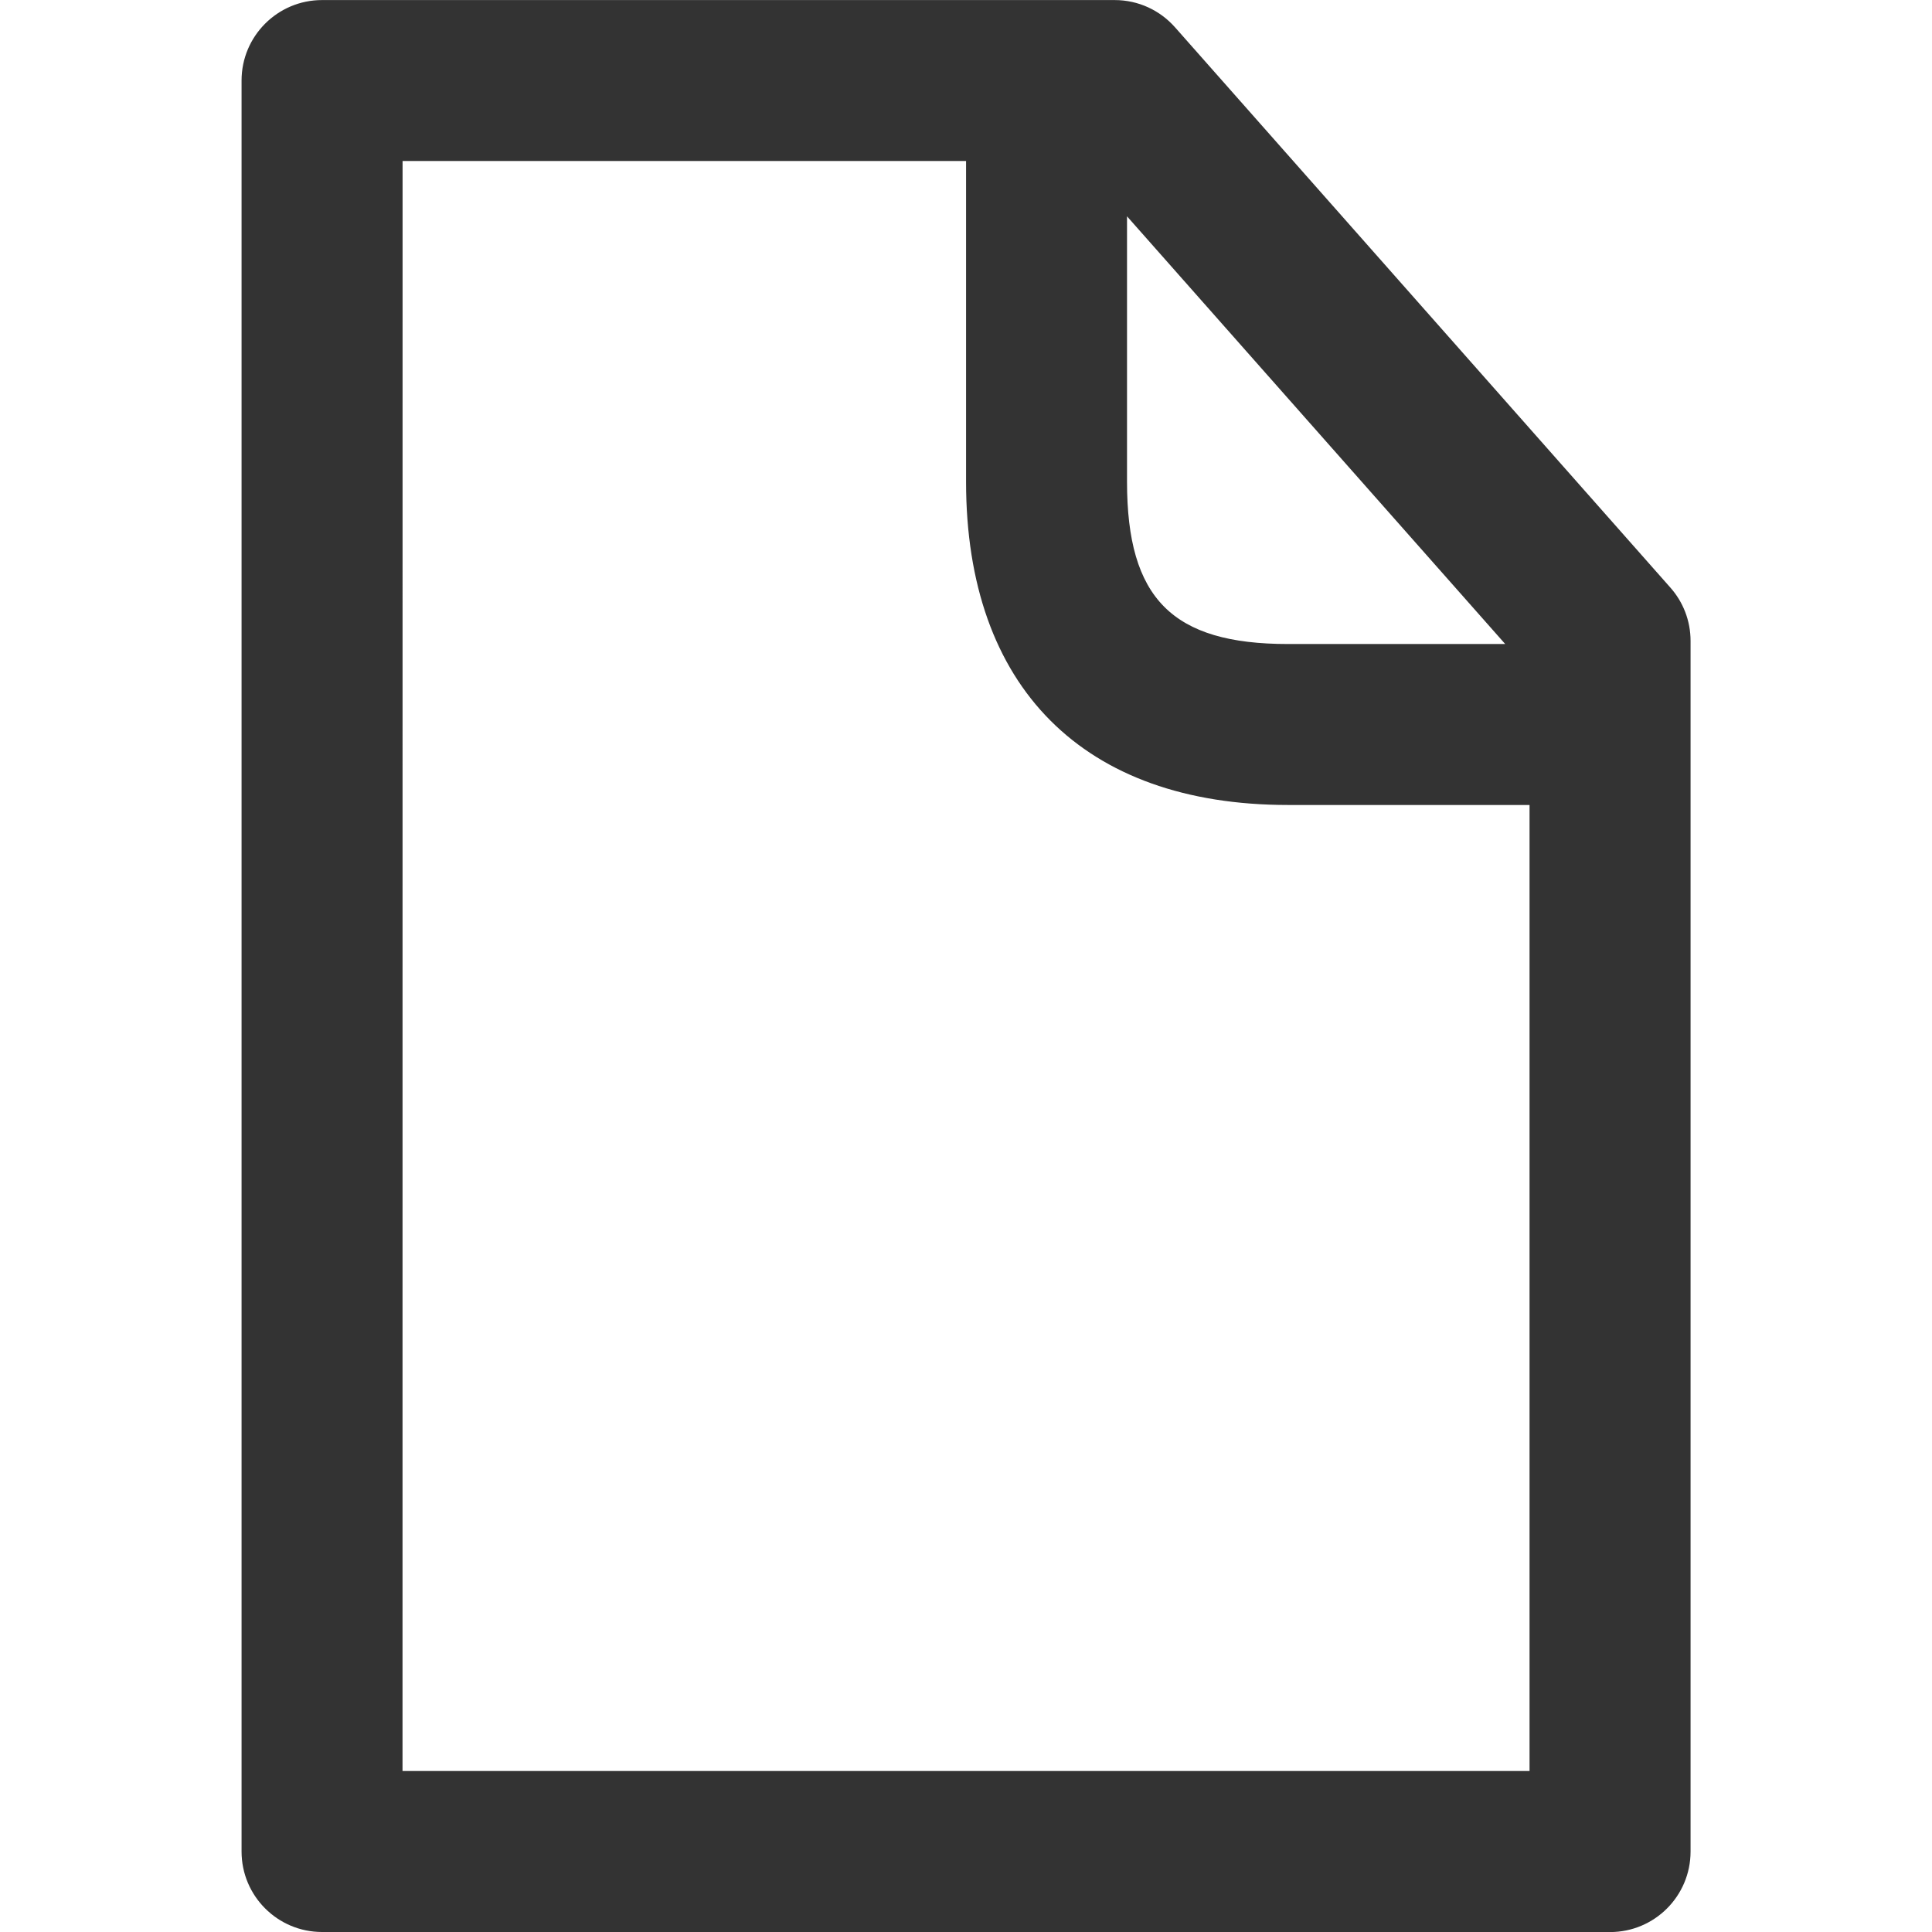
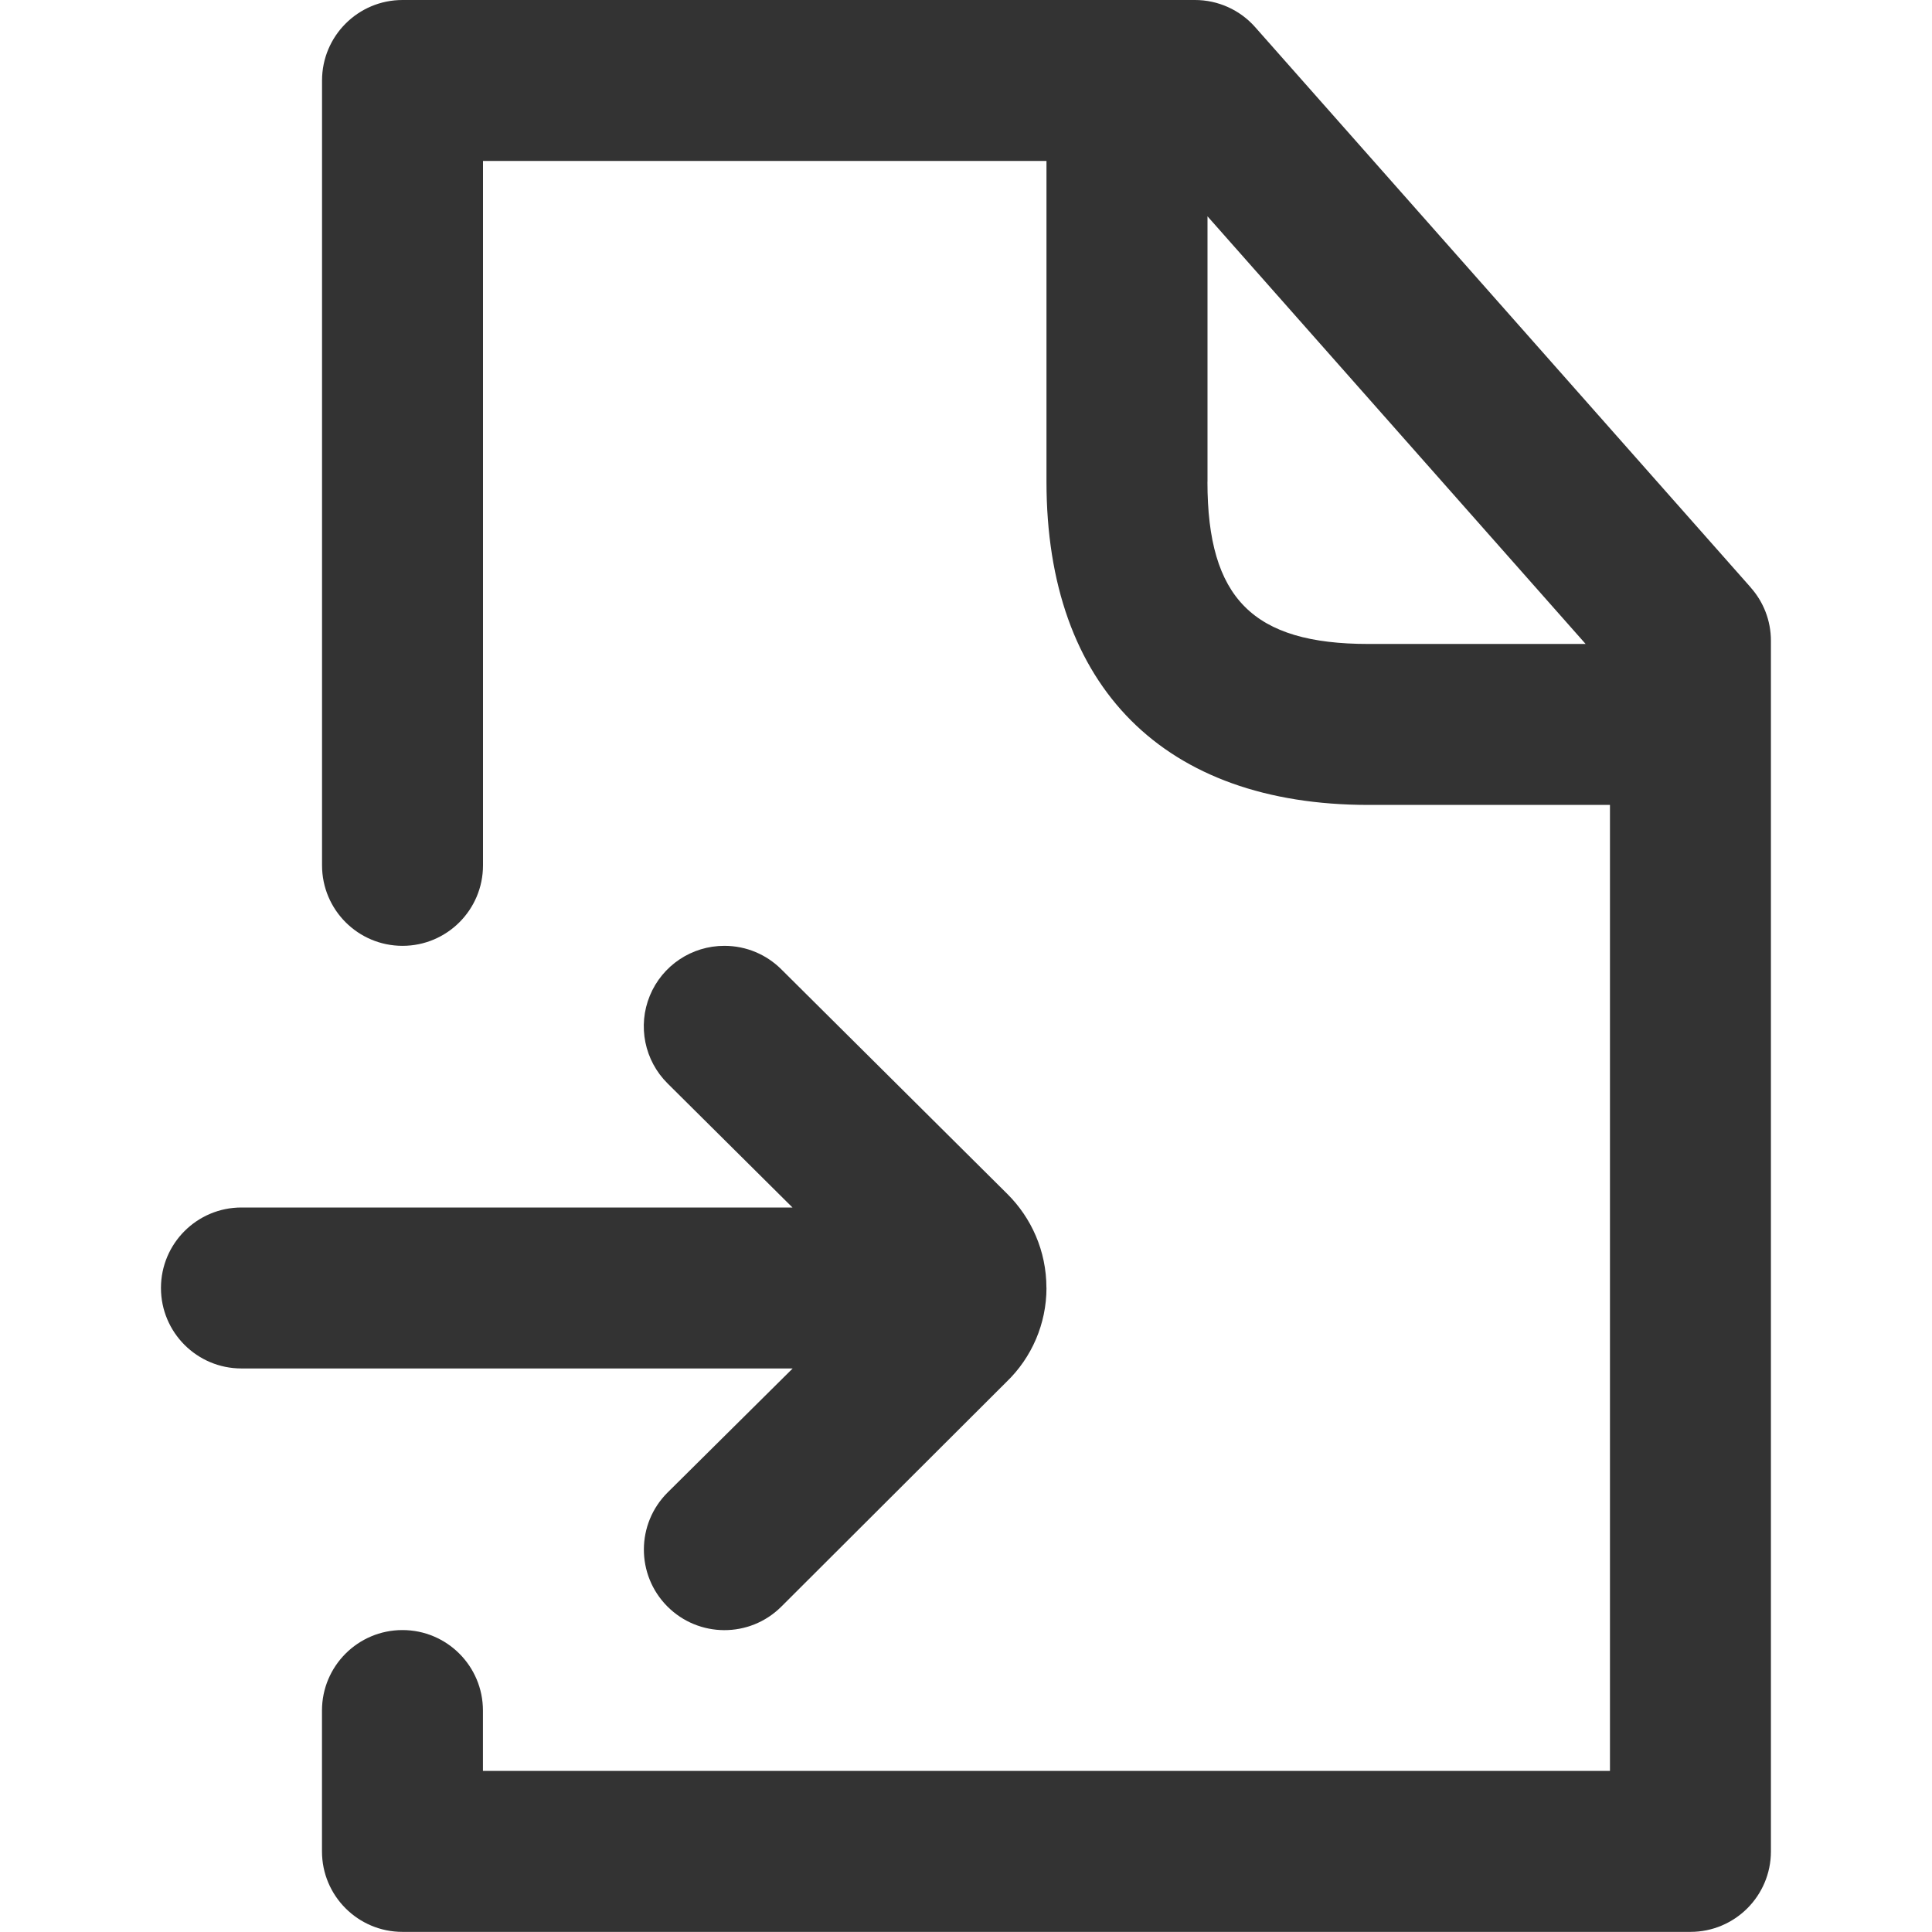
<svg xmlns="http://www.w3.org/2000/svg" version="1.1" width="32" height="32" viewBox="0 0 32 32">
-   <path fill="#333" d="M26.667 32h-21.333c-0.736 0-1.333-0.597-1.333-1.333v0-29.333c0-0.736 0.597-1.333 1.333-1.333v0h13.127c0 0 0.001 0 0.001 0 0.397 0 0.753 0.173 0.998 0.449l0.001 0.001 8.207 9.283c0.207 0.234 0.333 0.543 0.333 0.882 0 0.001 0 0.001 0 0.002v-0 20.050c0 0.736-0.597 1.333-1.333 1.333v0zM6.667 29.333h18.667v-16h-4c-3.39 0-5.333-1.95-5.333-5.353v-5.313h-9.333zM18.667 3.583v4.397c0 1.933 0.75 2.687 2.667 2.687h3.597z" />
+   <path fill="#333" d="M29 9.733L20.79.45a1.33 1.33 0 0 0-.999-.45H6.667c-.736 0-1.333.597-1.333 1.333v13a1.333 1.333 0 0 0 2.666 0V2.666h9.333v5.313c0 3.403 1.953 5.353 5.333 5.353h4v16H7.999v-1a1.333 1.333 0 0 0-2.666 0v2.333c0 .736.597 1.333 1.333 1.333h21.333c.736 0 1.333-.597 1.333-1.333v-20.05-.001c0-.339-.126-.648-.335-.883l.001.001zM20 7.98V3.583l6.263 7.083h-3.597c-1.91 0-2.667-.753-2.667-2.687zm-2.667 13.353a2.161 2.161 0 0 1-.666 1.559l-.001.001-3.727 3.72a1.334 1.334 0 0 1-1.88-1.894l2.07-2.053h-9.13a1.333 1.333 0 0 1 0-2.666h9.127l-2.067-2.053a1.333 1.333 0 0 1 .94-2.281c.367 0 .699.148.94.387l3.743 3.72c.401.397.65.948.65 1.557v.003z" />
</svg>
